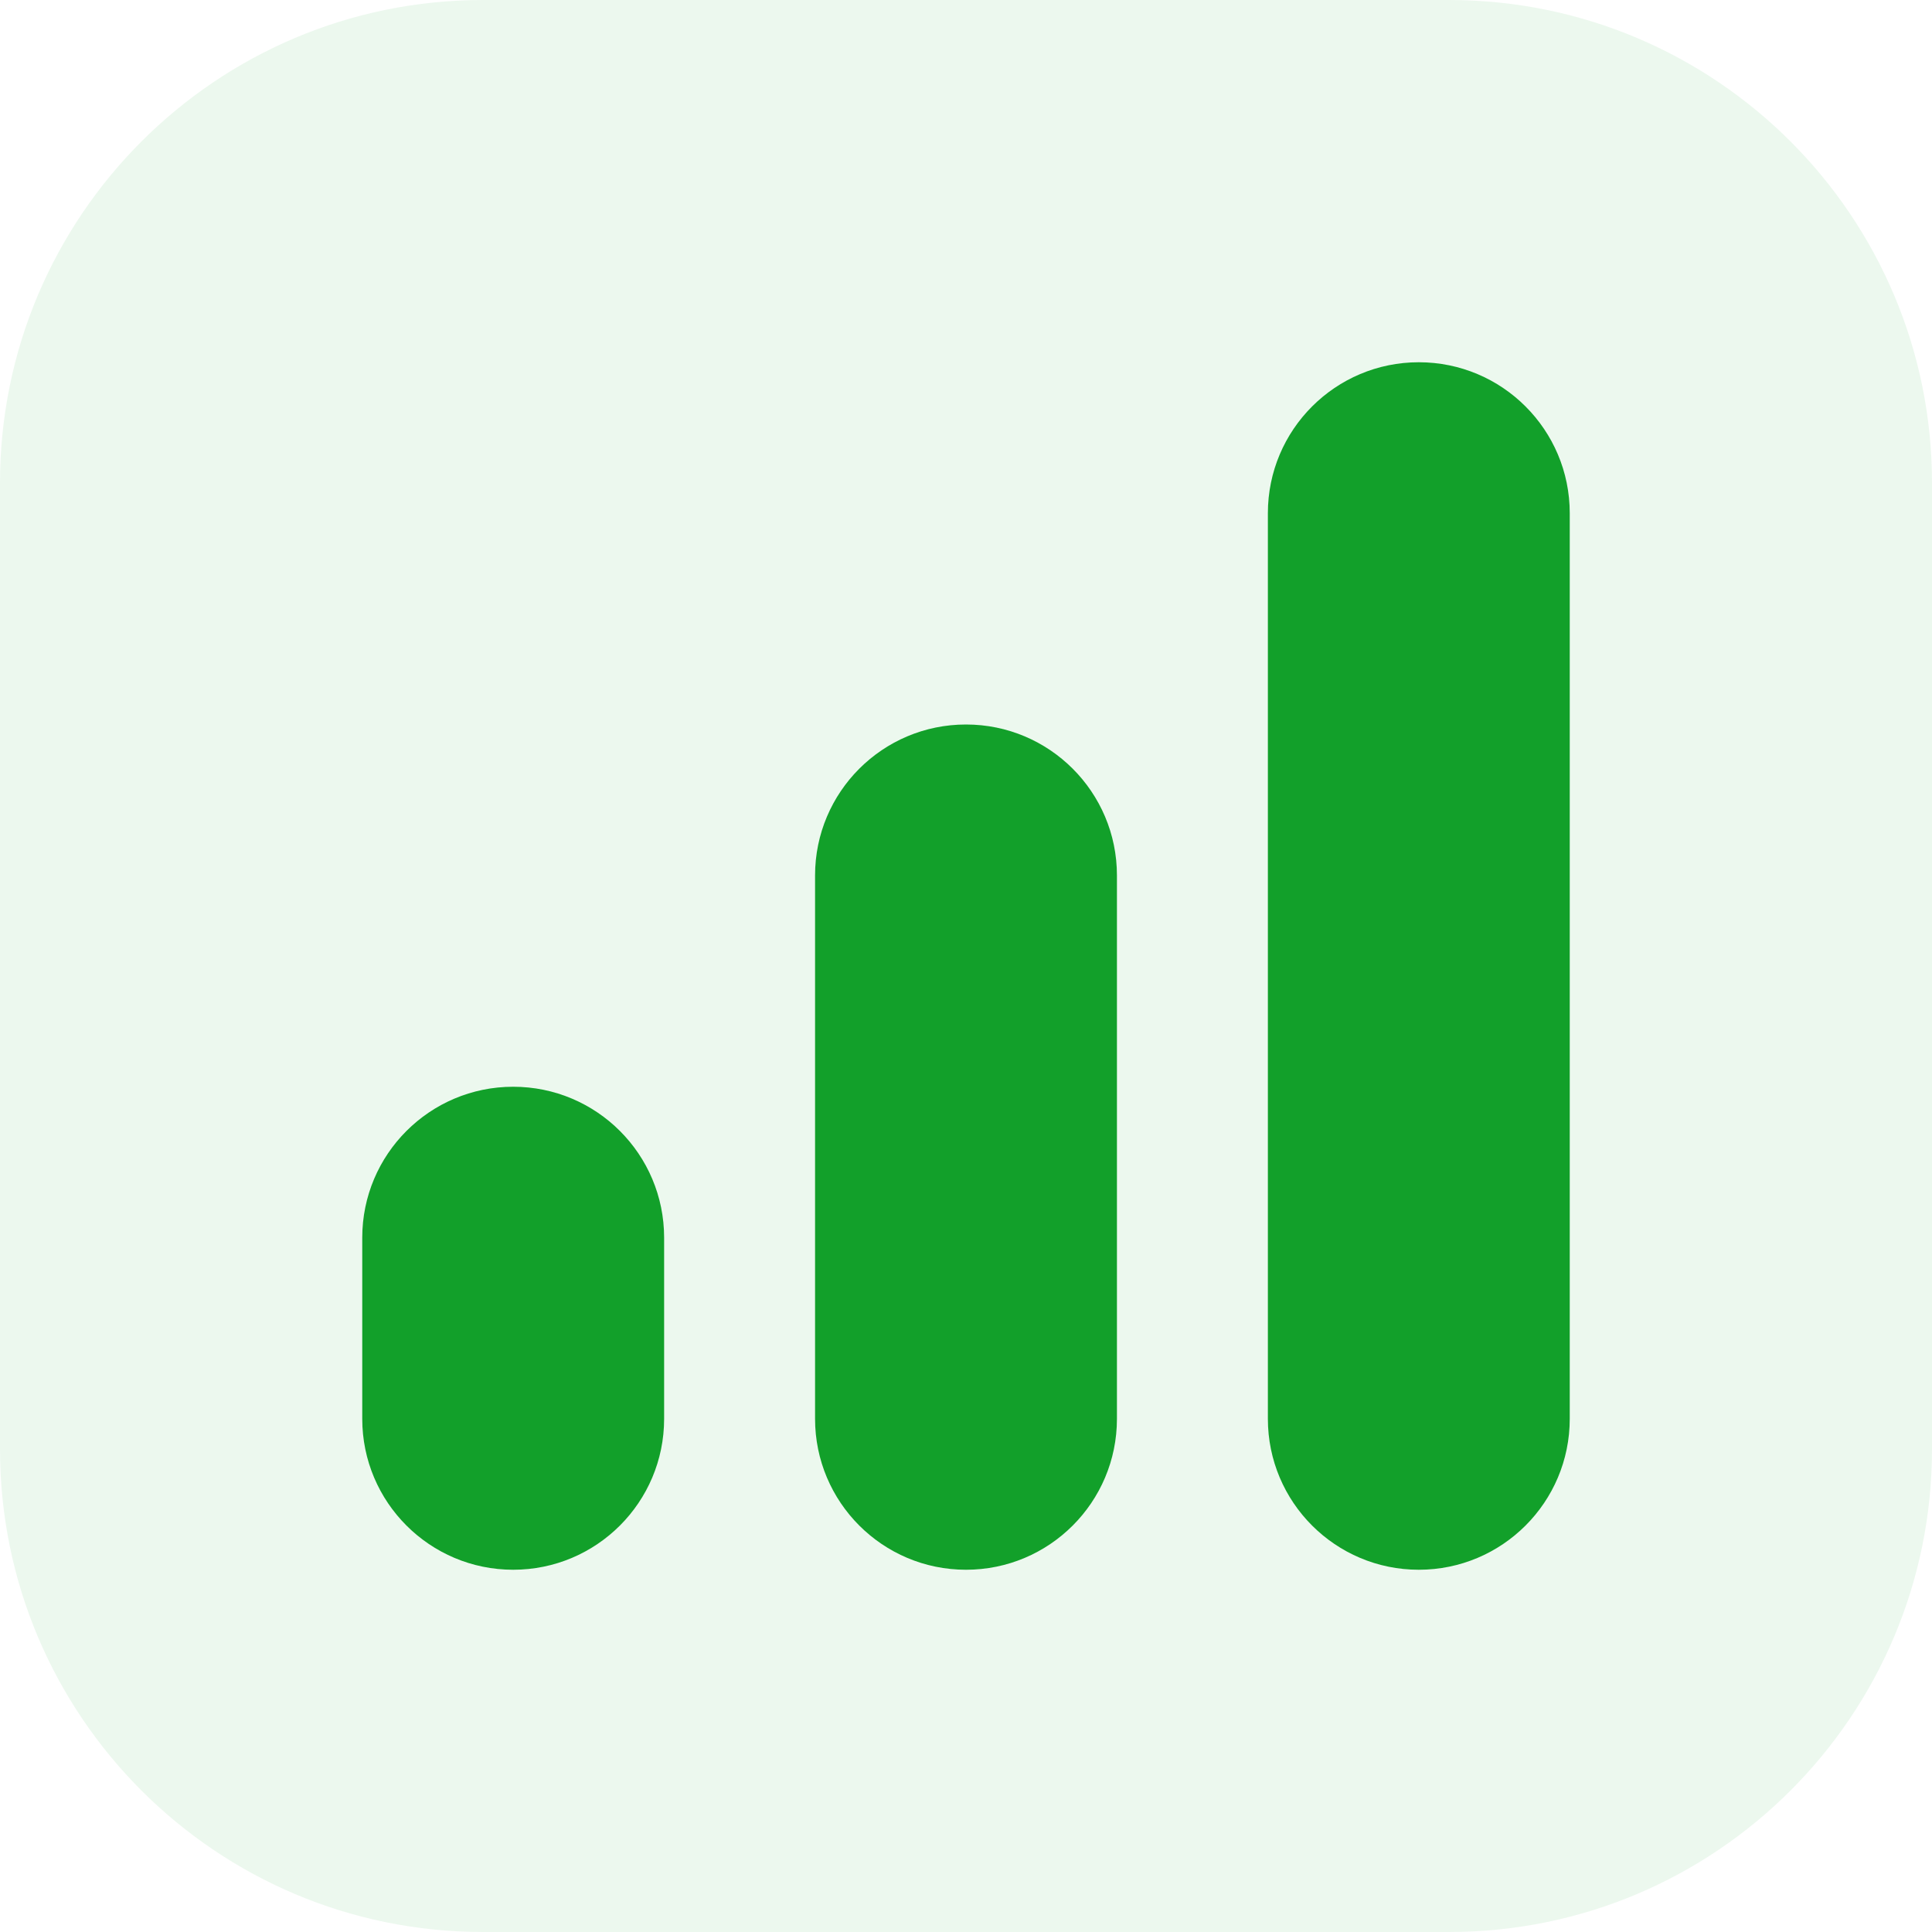
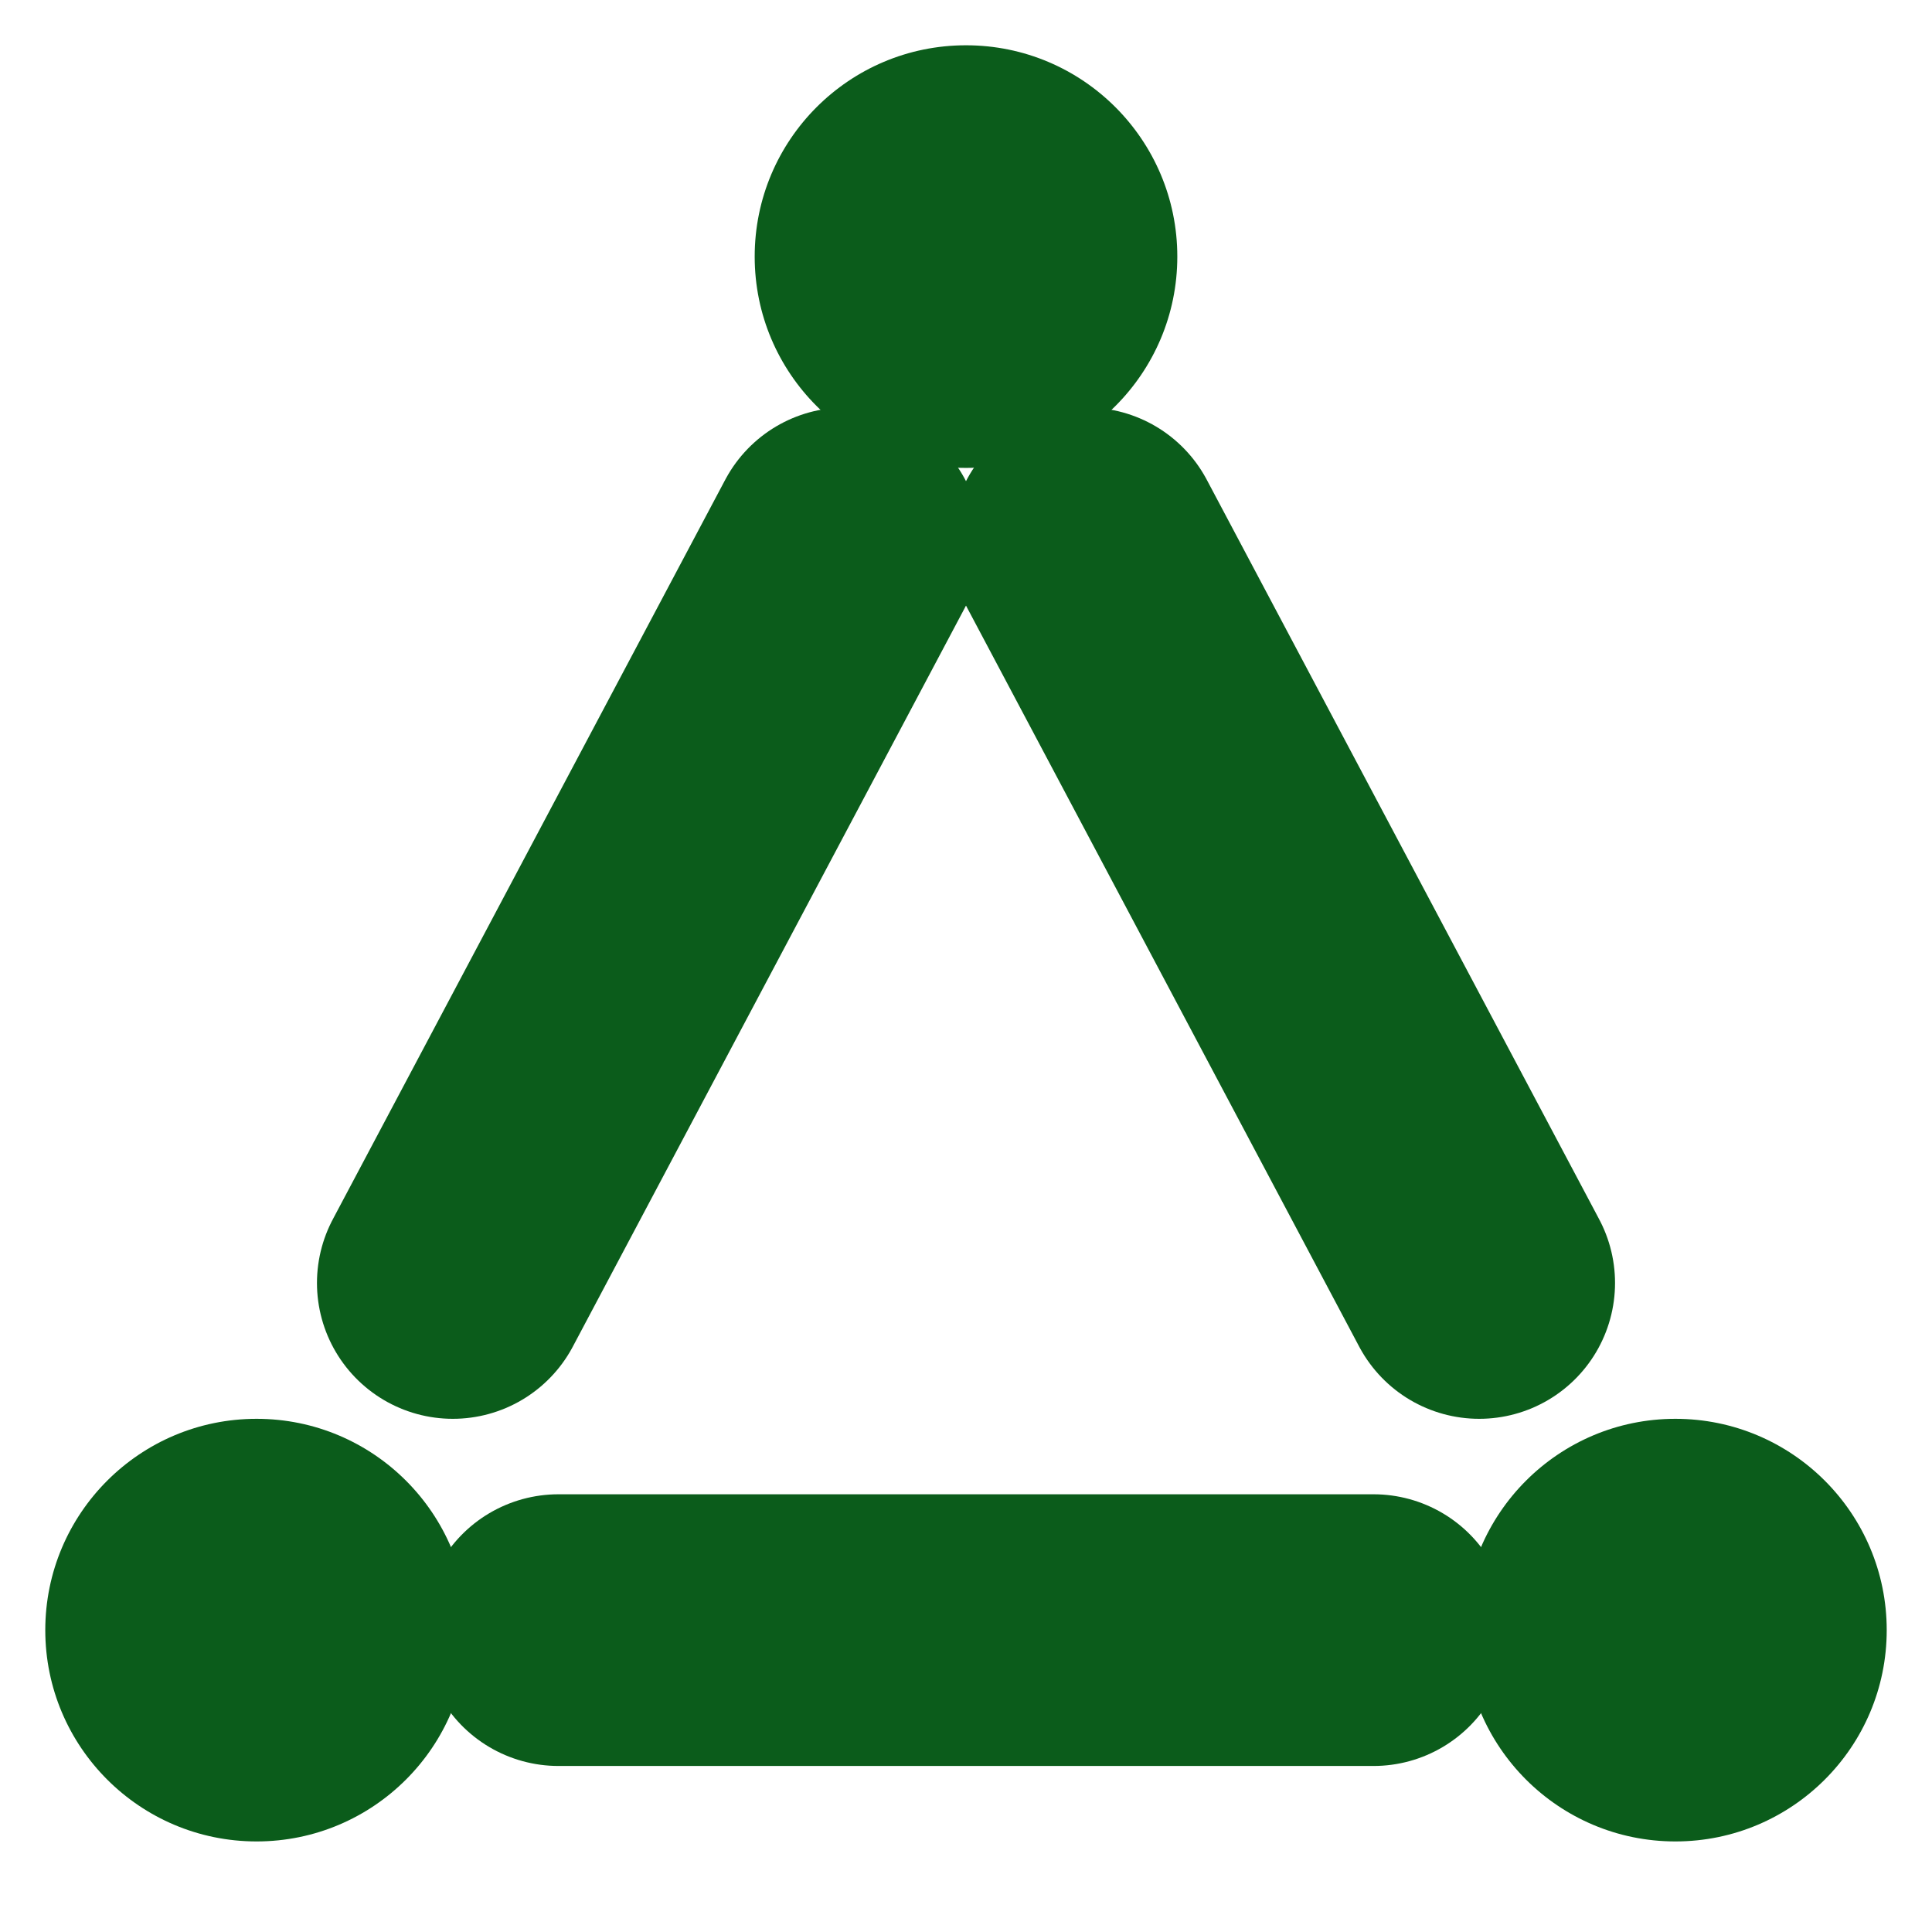
- <svg xmlns="http://www.w3.org/2000/svg" viewBox="0 0 32 32">
-   <rect width="32" height="32" rx="8" fill="#ECF8EE" />
-   <g>
-     <rect x="6" y="18" width="5" height="8" rx="2.5" fill="#12A02A" />
-     <rect x="13.5" y="12" width="5" height="14" rx="2.5" fill="#12A02A" />
-     <rect x="21" y="6" width="5" height="20" rx="2.5" fill="#12A02A" />
+ <svg xmlns="http://www.w3.org/2000/svg" viewBox="0 0 64 64" role="img" aria-label="Triple I">
+   <g fill="none" stroke="#0b5c1b" stroke-width="9" stroke-linecap="round">
+     <path d="M28 18 L15 42.5" />
+     <path d="M36 18 L49 42.5" />
+     <path d="M18.5 54 L45.5 54" />
+   </g>
+   <g fill="#0b5c1b">
+     <circle cx="32" cy="8.5" r="7" />
+     <circle cx="8.5" cy="54" r="7" />
+     <circle cx="55.5" cy="54" r="7" />
  </g>
</svg>
